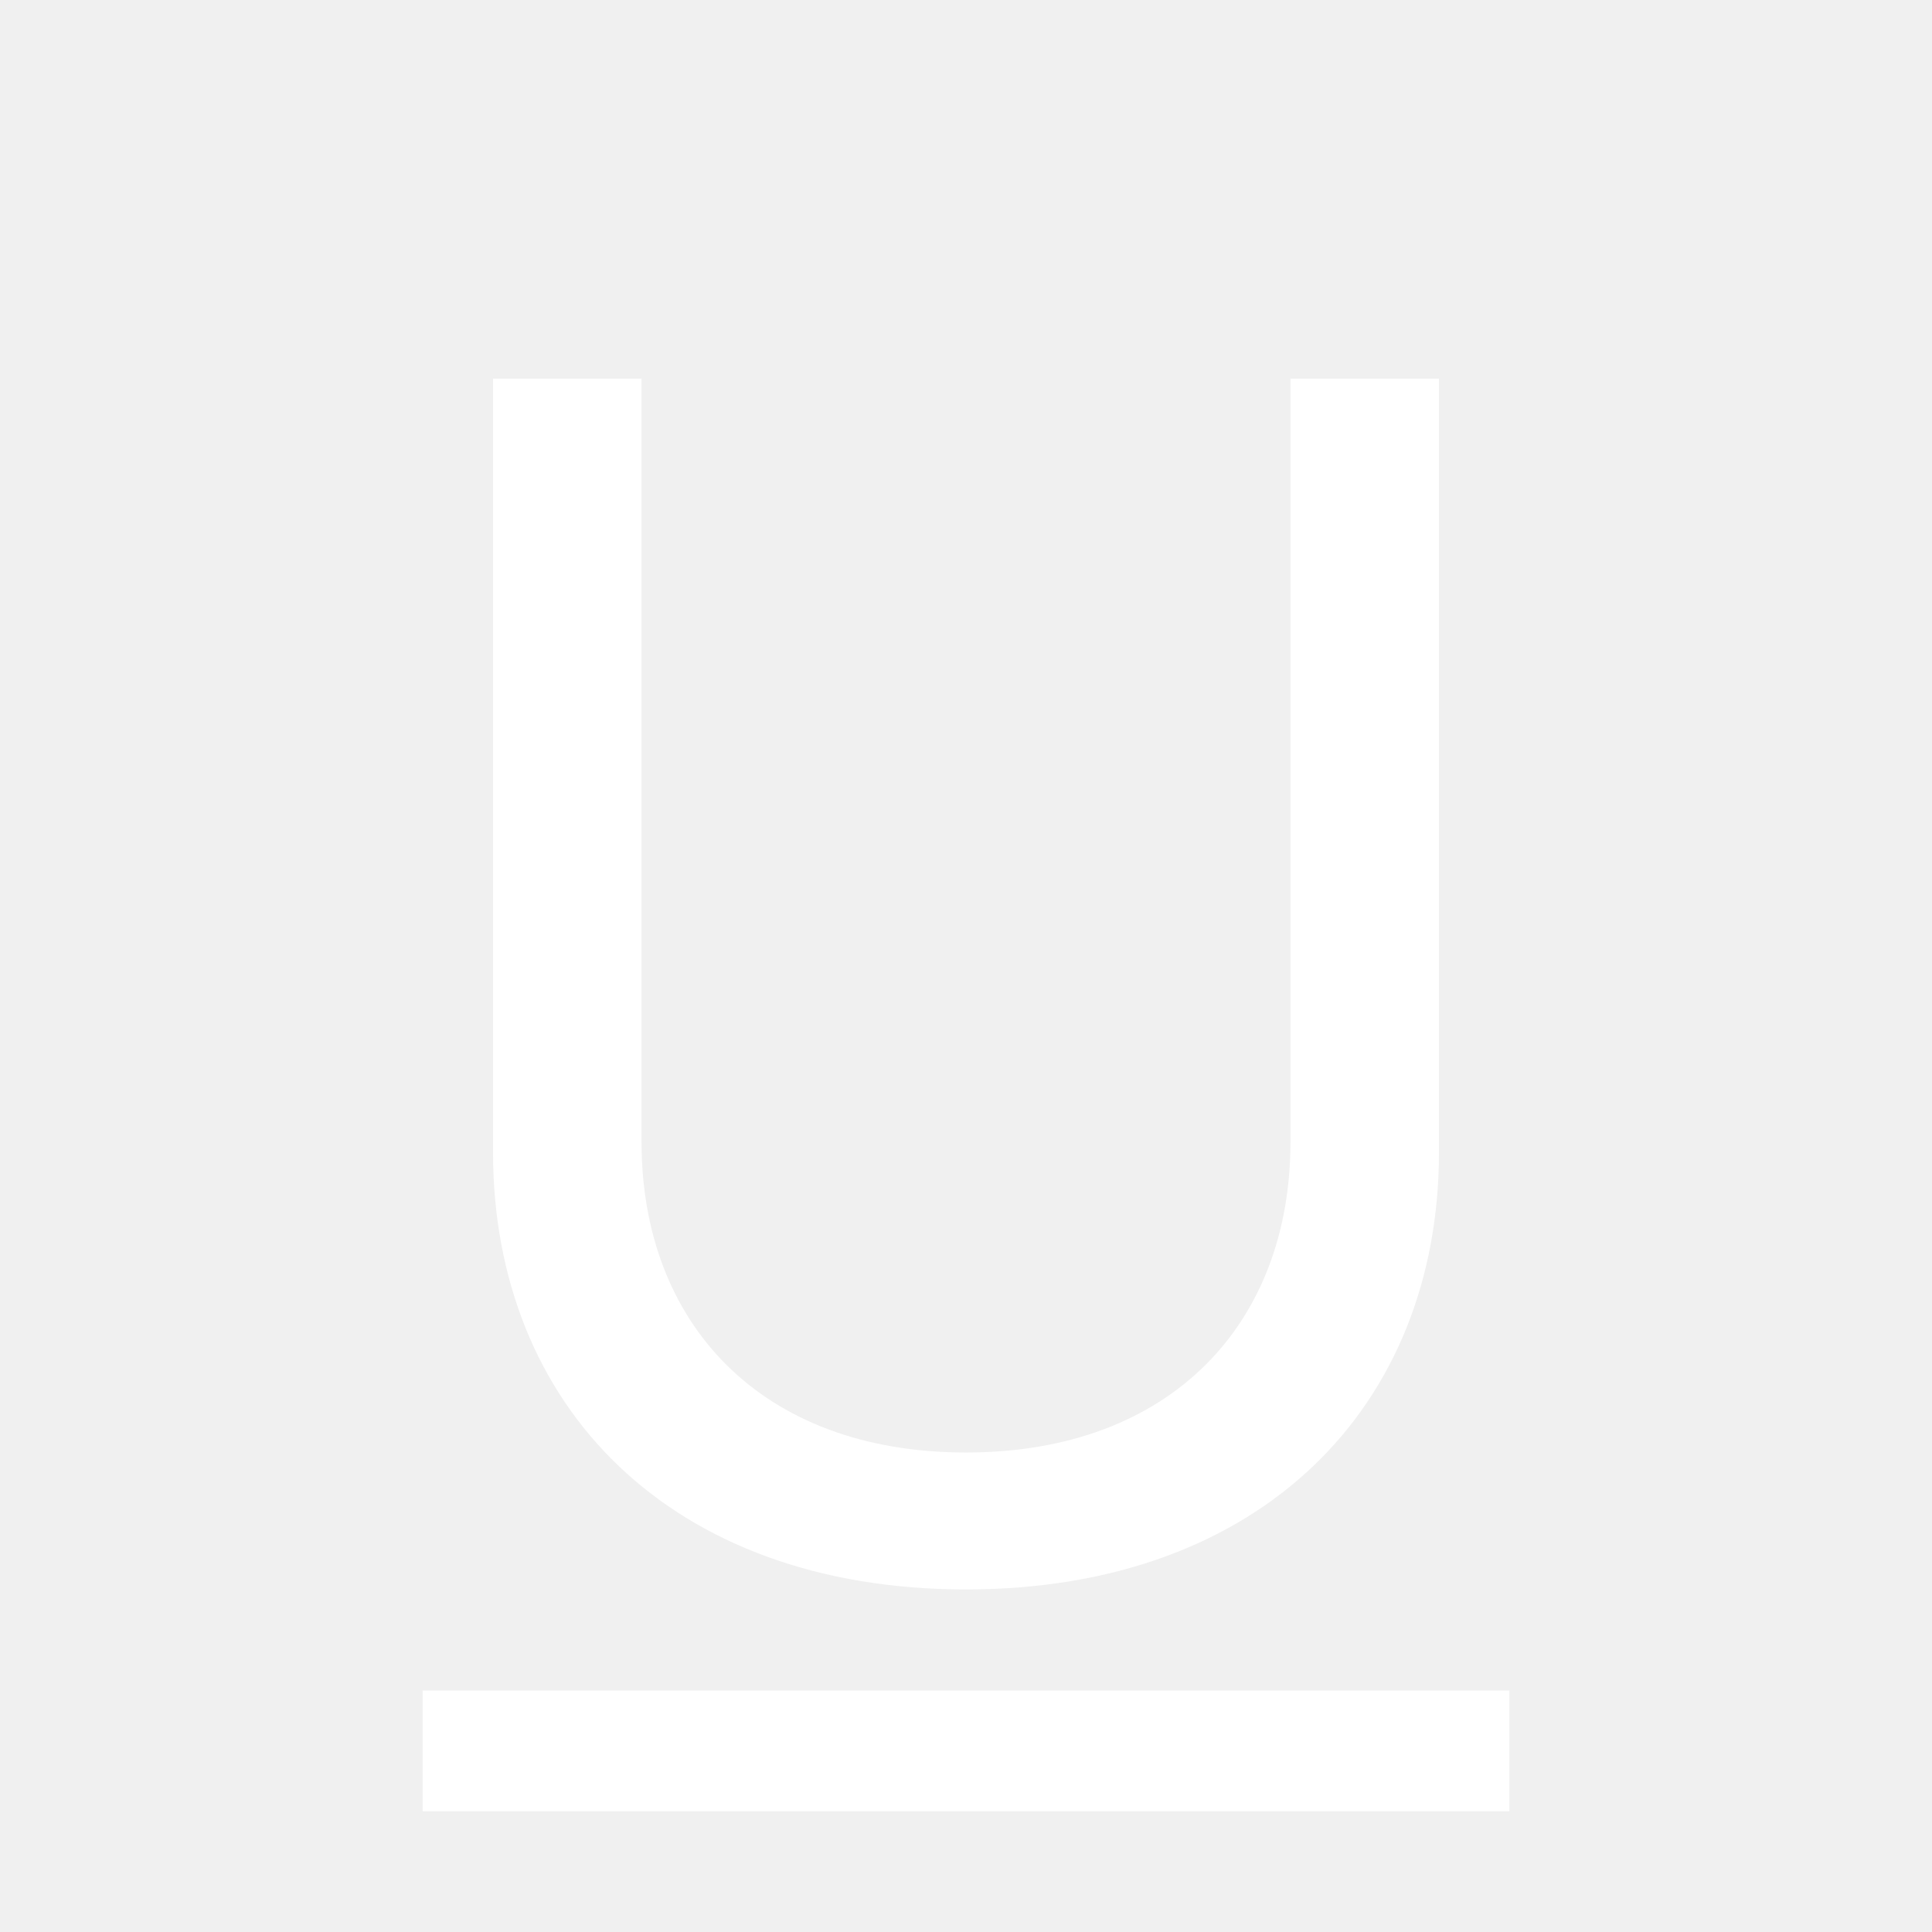
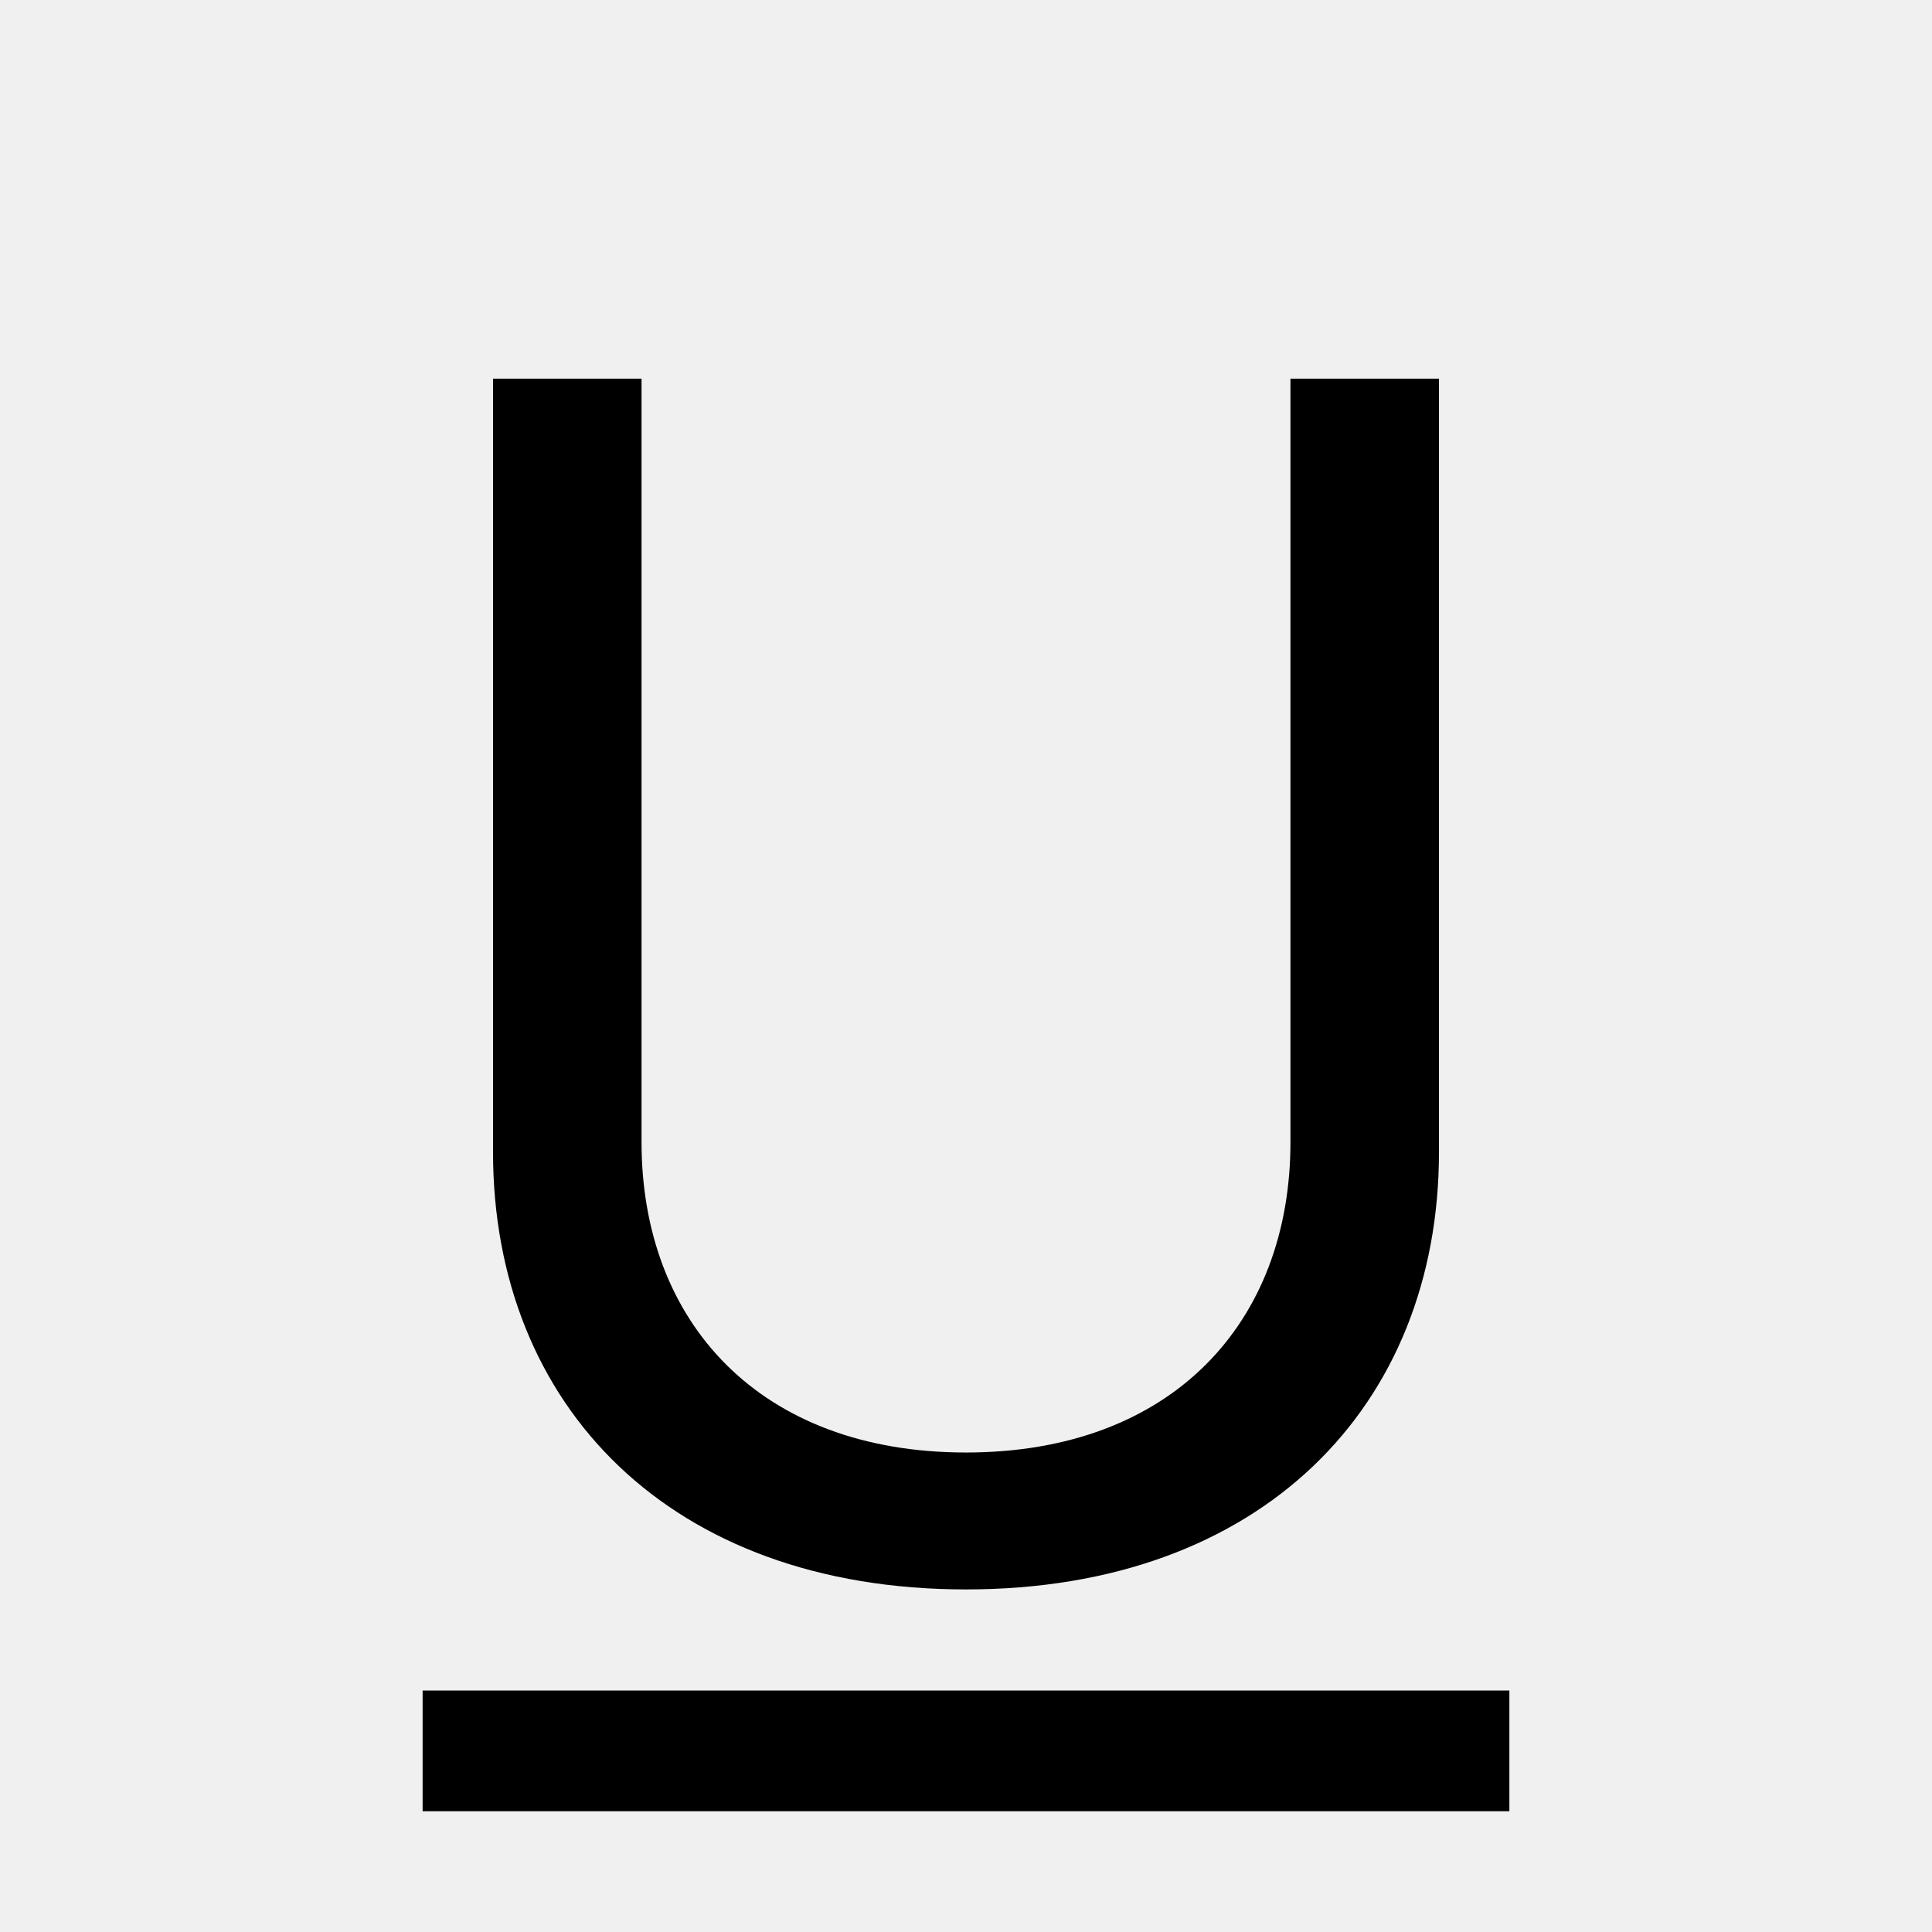
- <svg xmlns="http://www.w3.org/2000/svg" width="16" height="16" fill="white" class="bi bi-type-underline">
+ <svg xmlns="http://www.w3.org/2000/svg" width="16" height="16" fill="" class="bi bi-type-underline">
  <path d="M5.313 3.136h-1.23V9.54c0 2.105 1.47 3.623 3.917 3.623s3.917-1.518 3.917-3.623V3.136h-1.23v6.323c0 1.49-.978 2.57-2.687 2.57-1.709 0-2.687-1.08-2.687-2.57V3.136zM12.5 15h-9v-1h9v1z" />
</svg>
